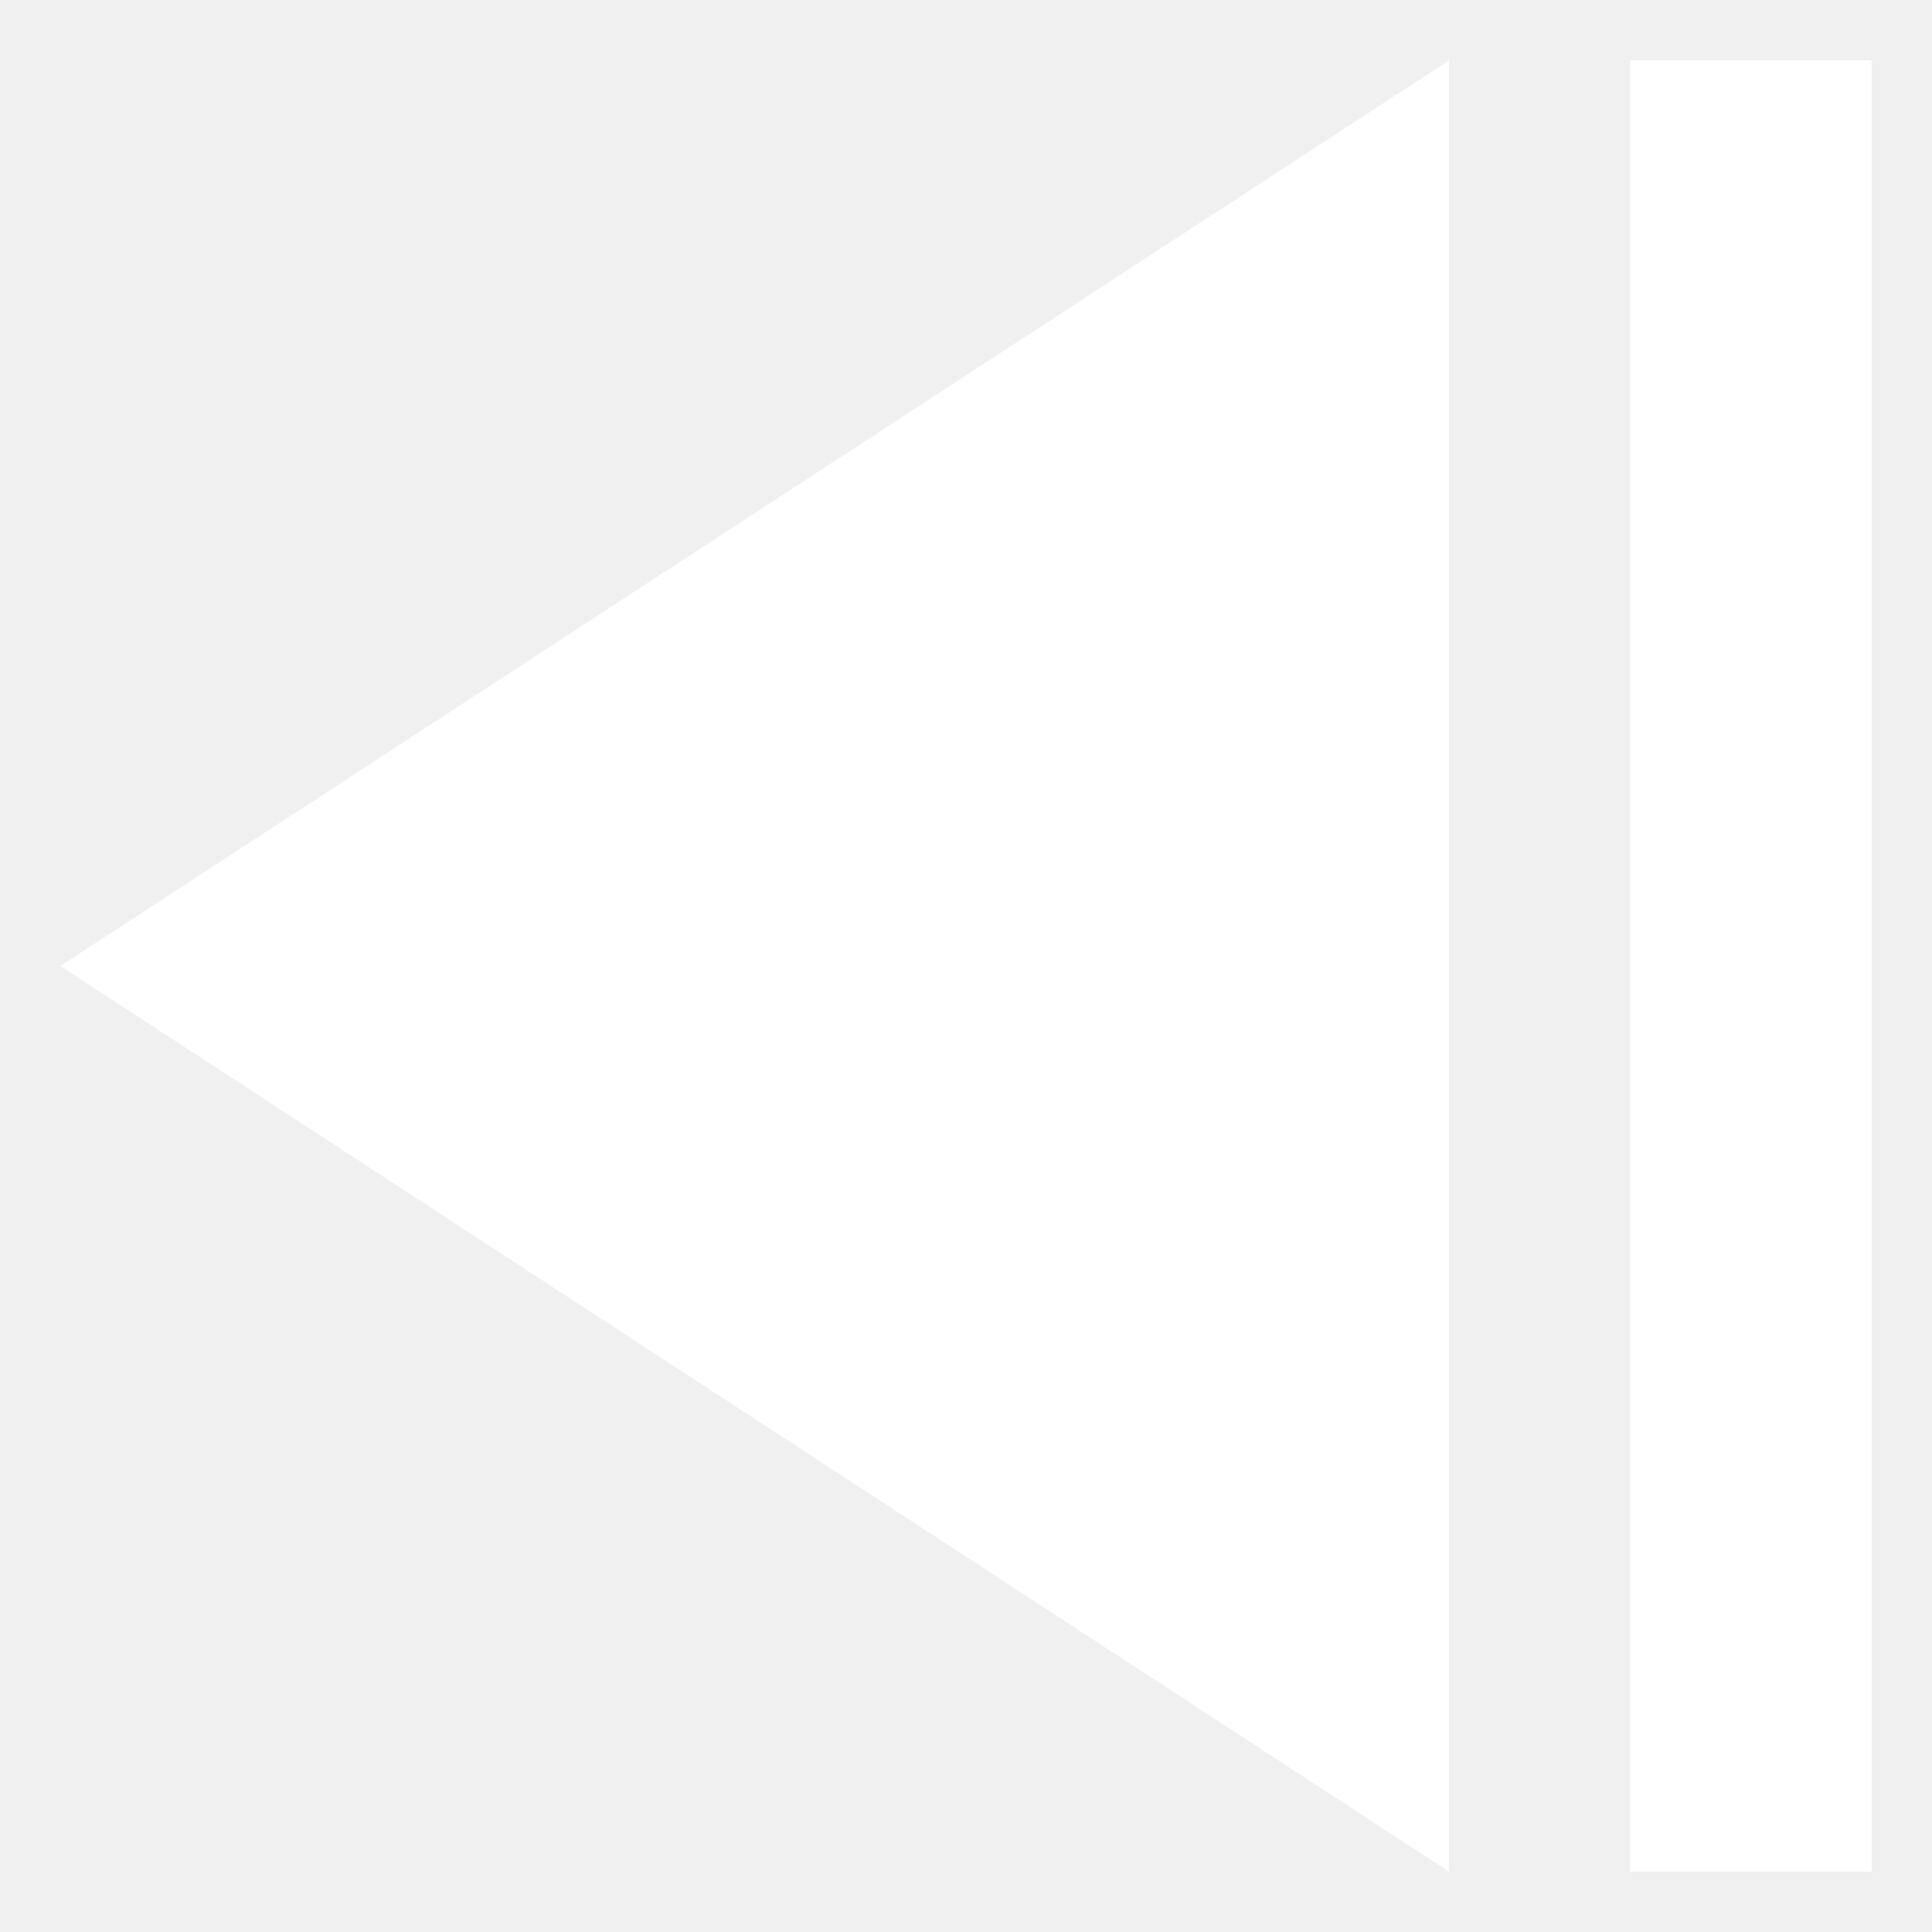
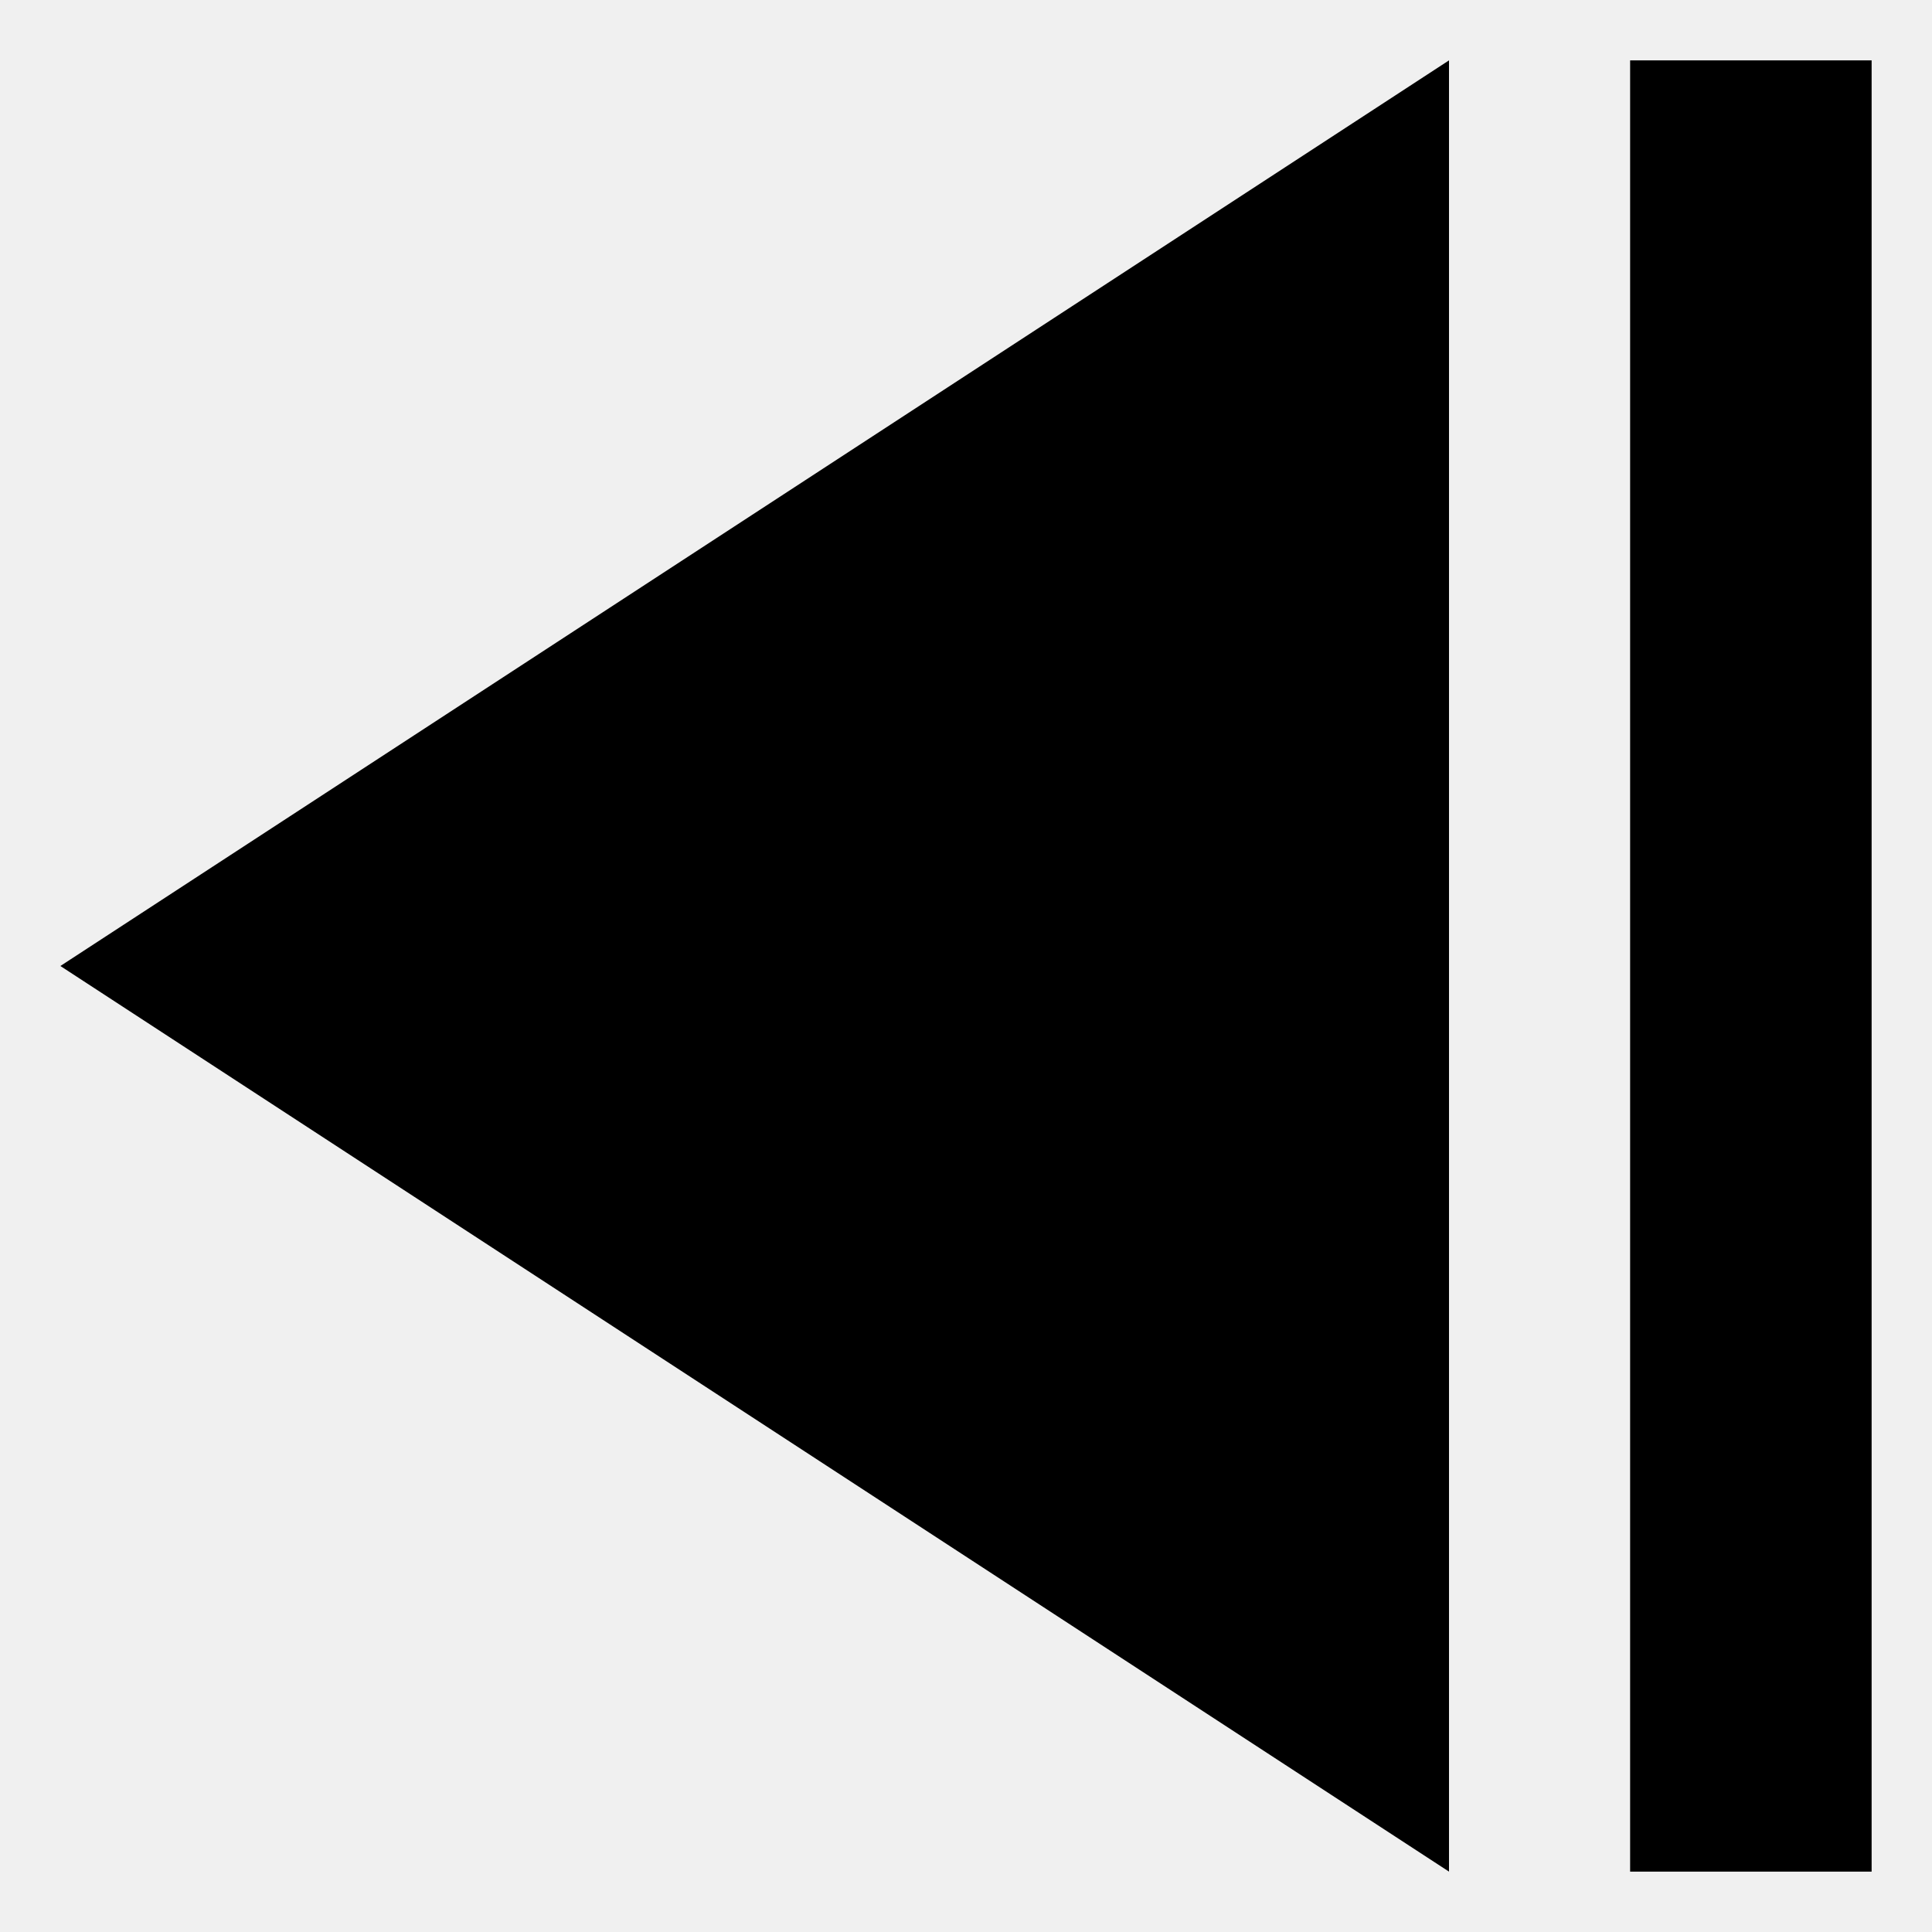
<svg xmlns="http://www.w3.org/2000/svg" width="100%" height="100%" viewBox="0 0 256 256" version="1.1" xml:space="preserve" style="fill-rule:evenodd;clip-rule:evenodd;stroke-linejoin:round;stroke-miterlimit:2;">
+   <style>
+      .cls {
+         fill: #000;
+       }
+       @media (prefers-color-scheme: dark) {
+         .cls {
+           fill: #fff;
+         }
+       }
+     </style>
  <g transform="matrix(-1,0,0,1,256,0)">
-     <rect x="8" y="8" width="32" height="240" style="fill:white;" />
+     <rect x="8" y="8" width="32" height="240" class="cls" />
  </g>
  <g transform="matrix(-7.93016e-17,1.42857,1,5.55112e-17,0,-83.4286)">
-     <path d="M148,8L232,192L64,192L148,8Z" style="fill:white;" />
+     <path d="M148,8L232,192L64,192L148,8Z" class="cls" />
  </g>
</svg>
